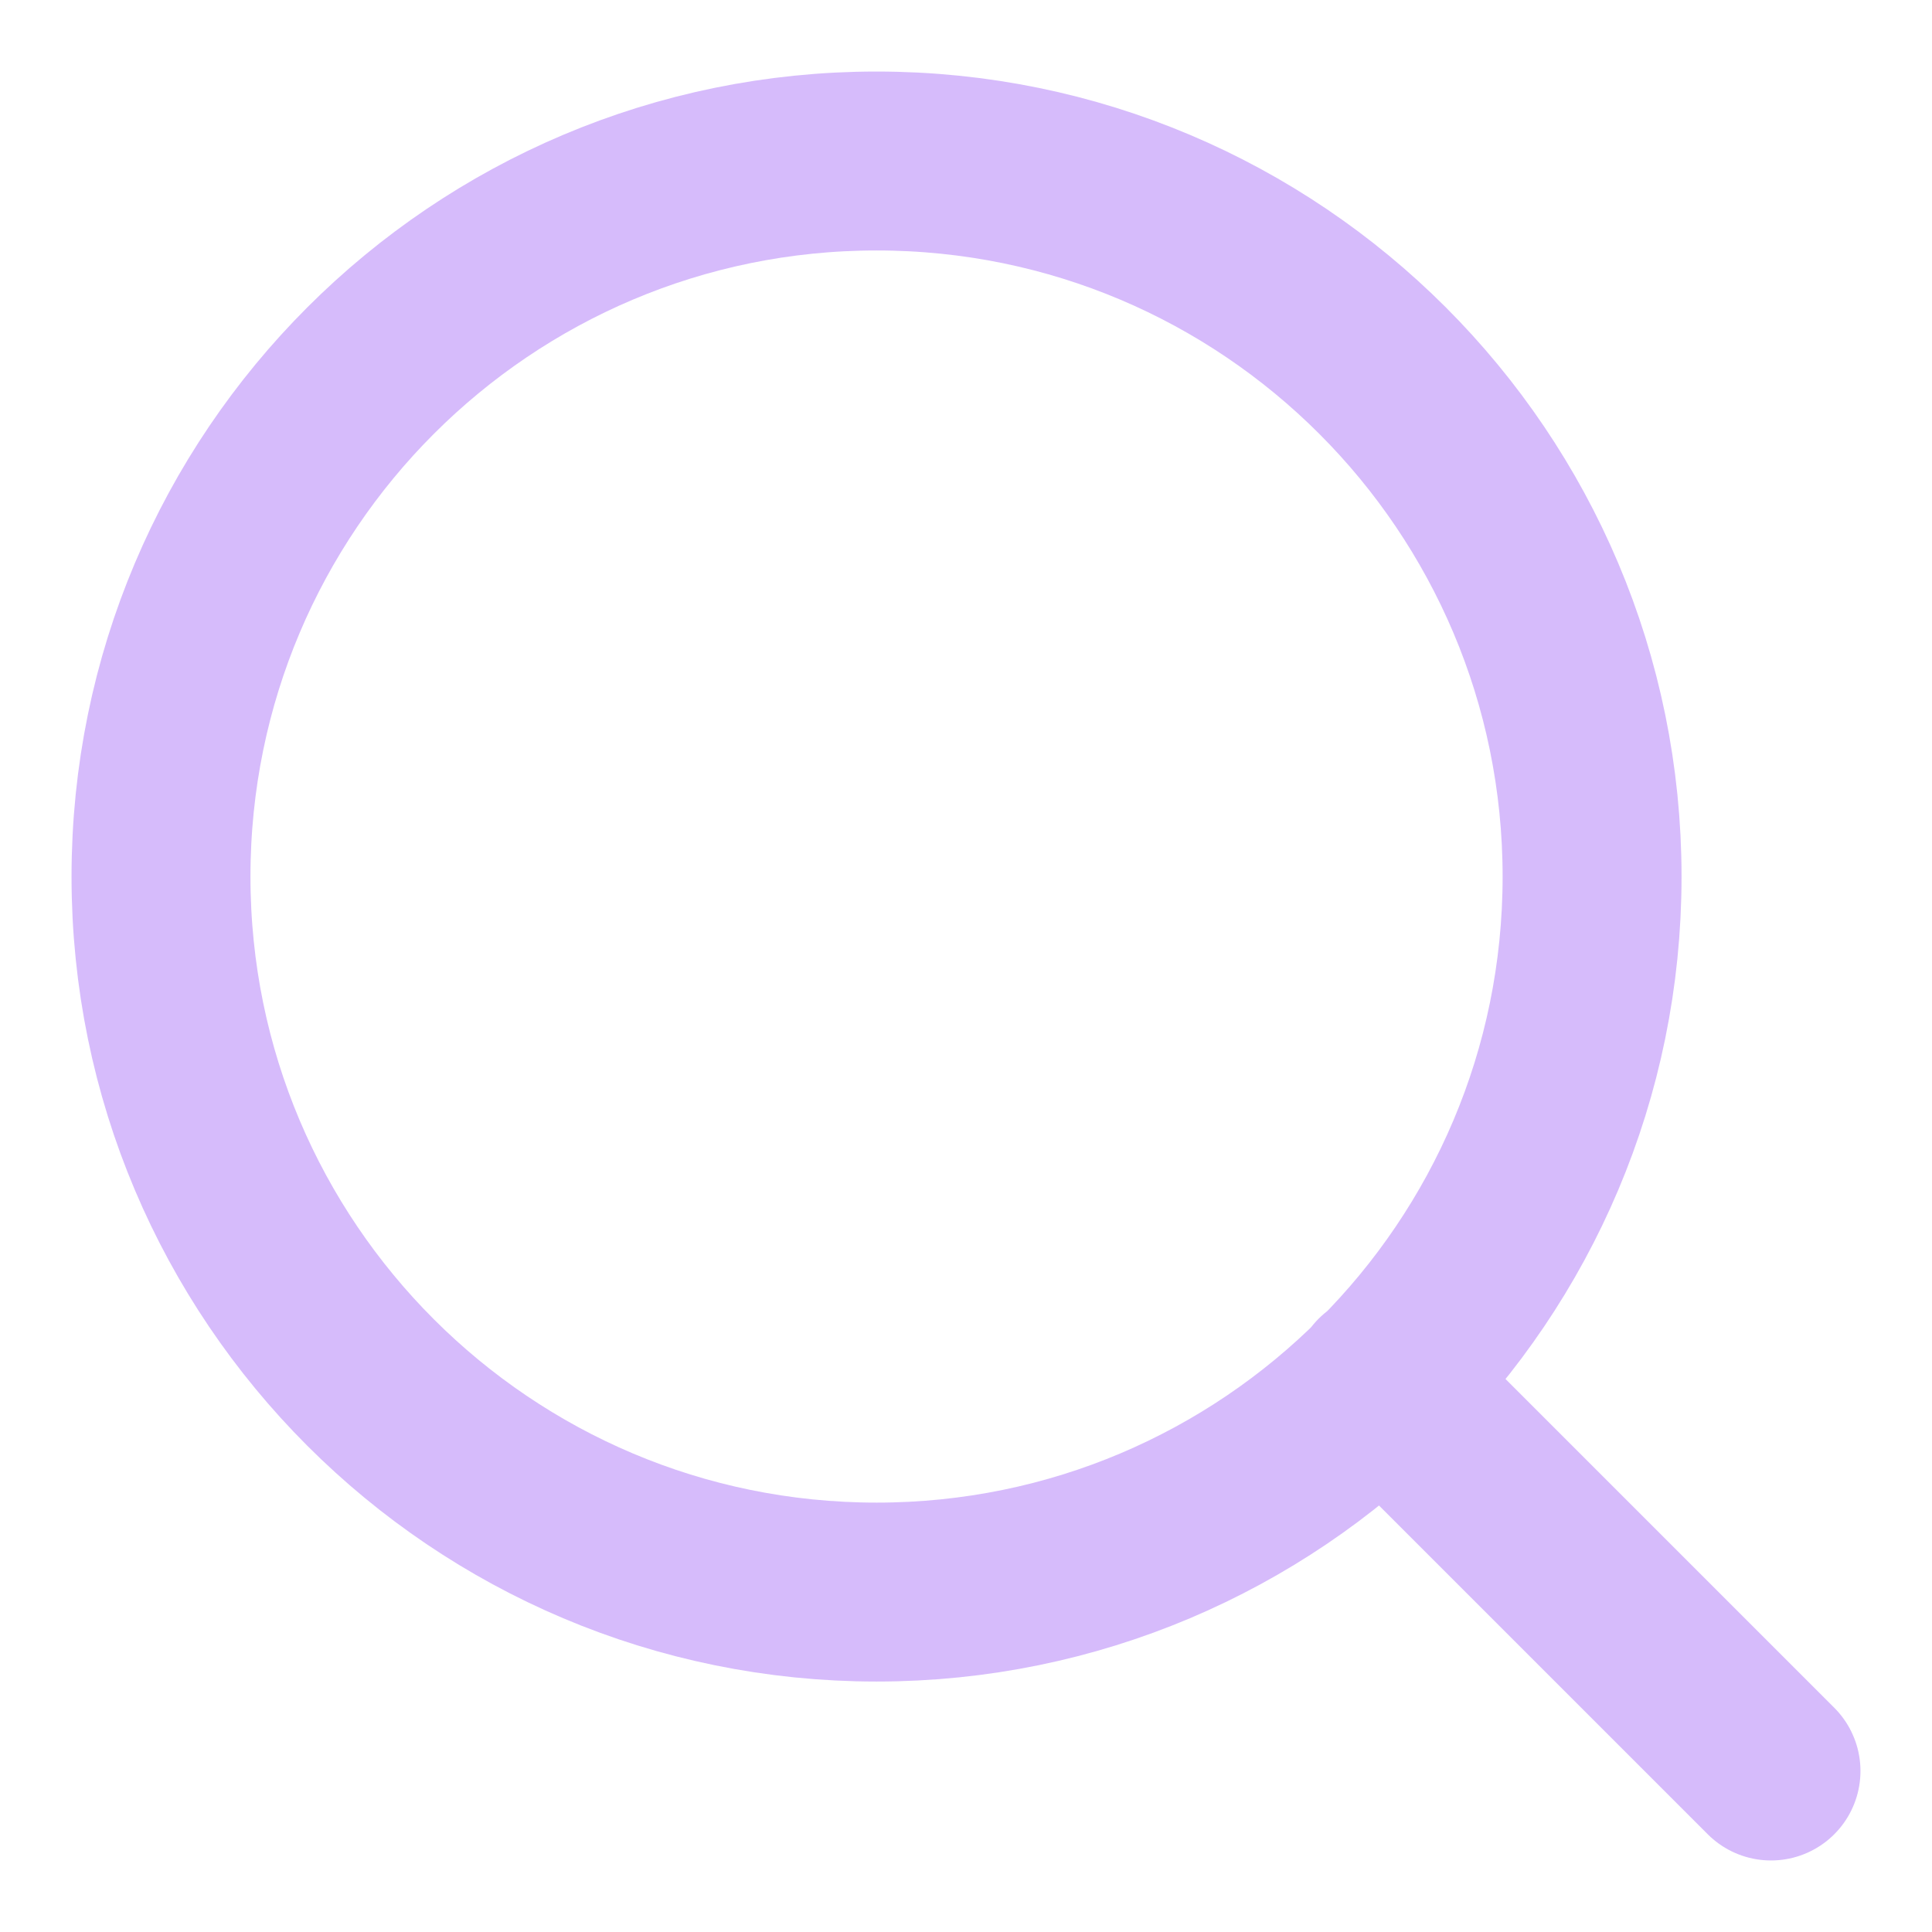
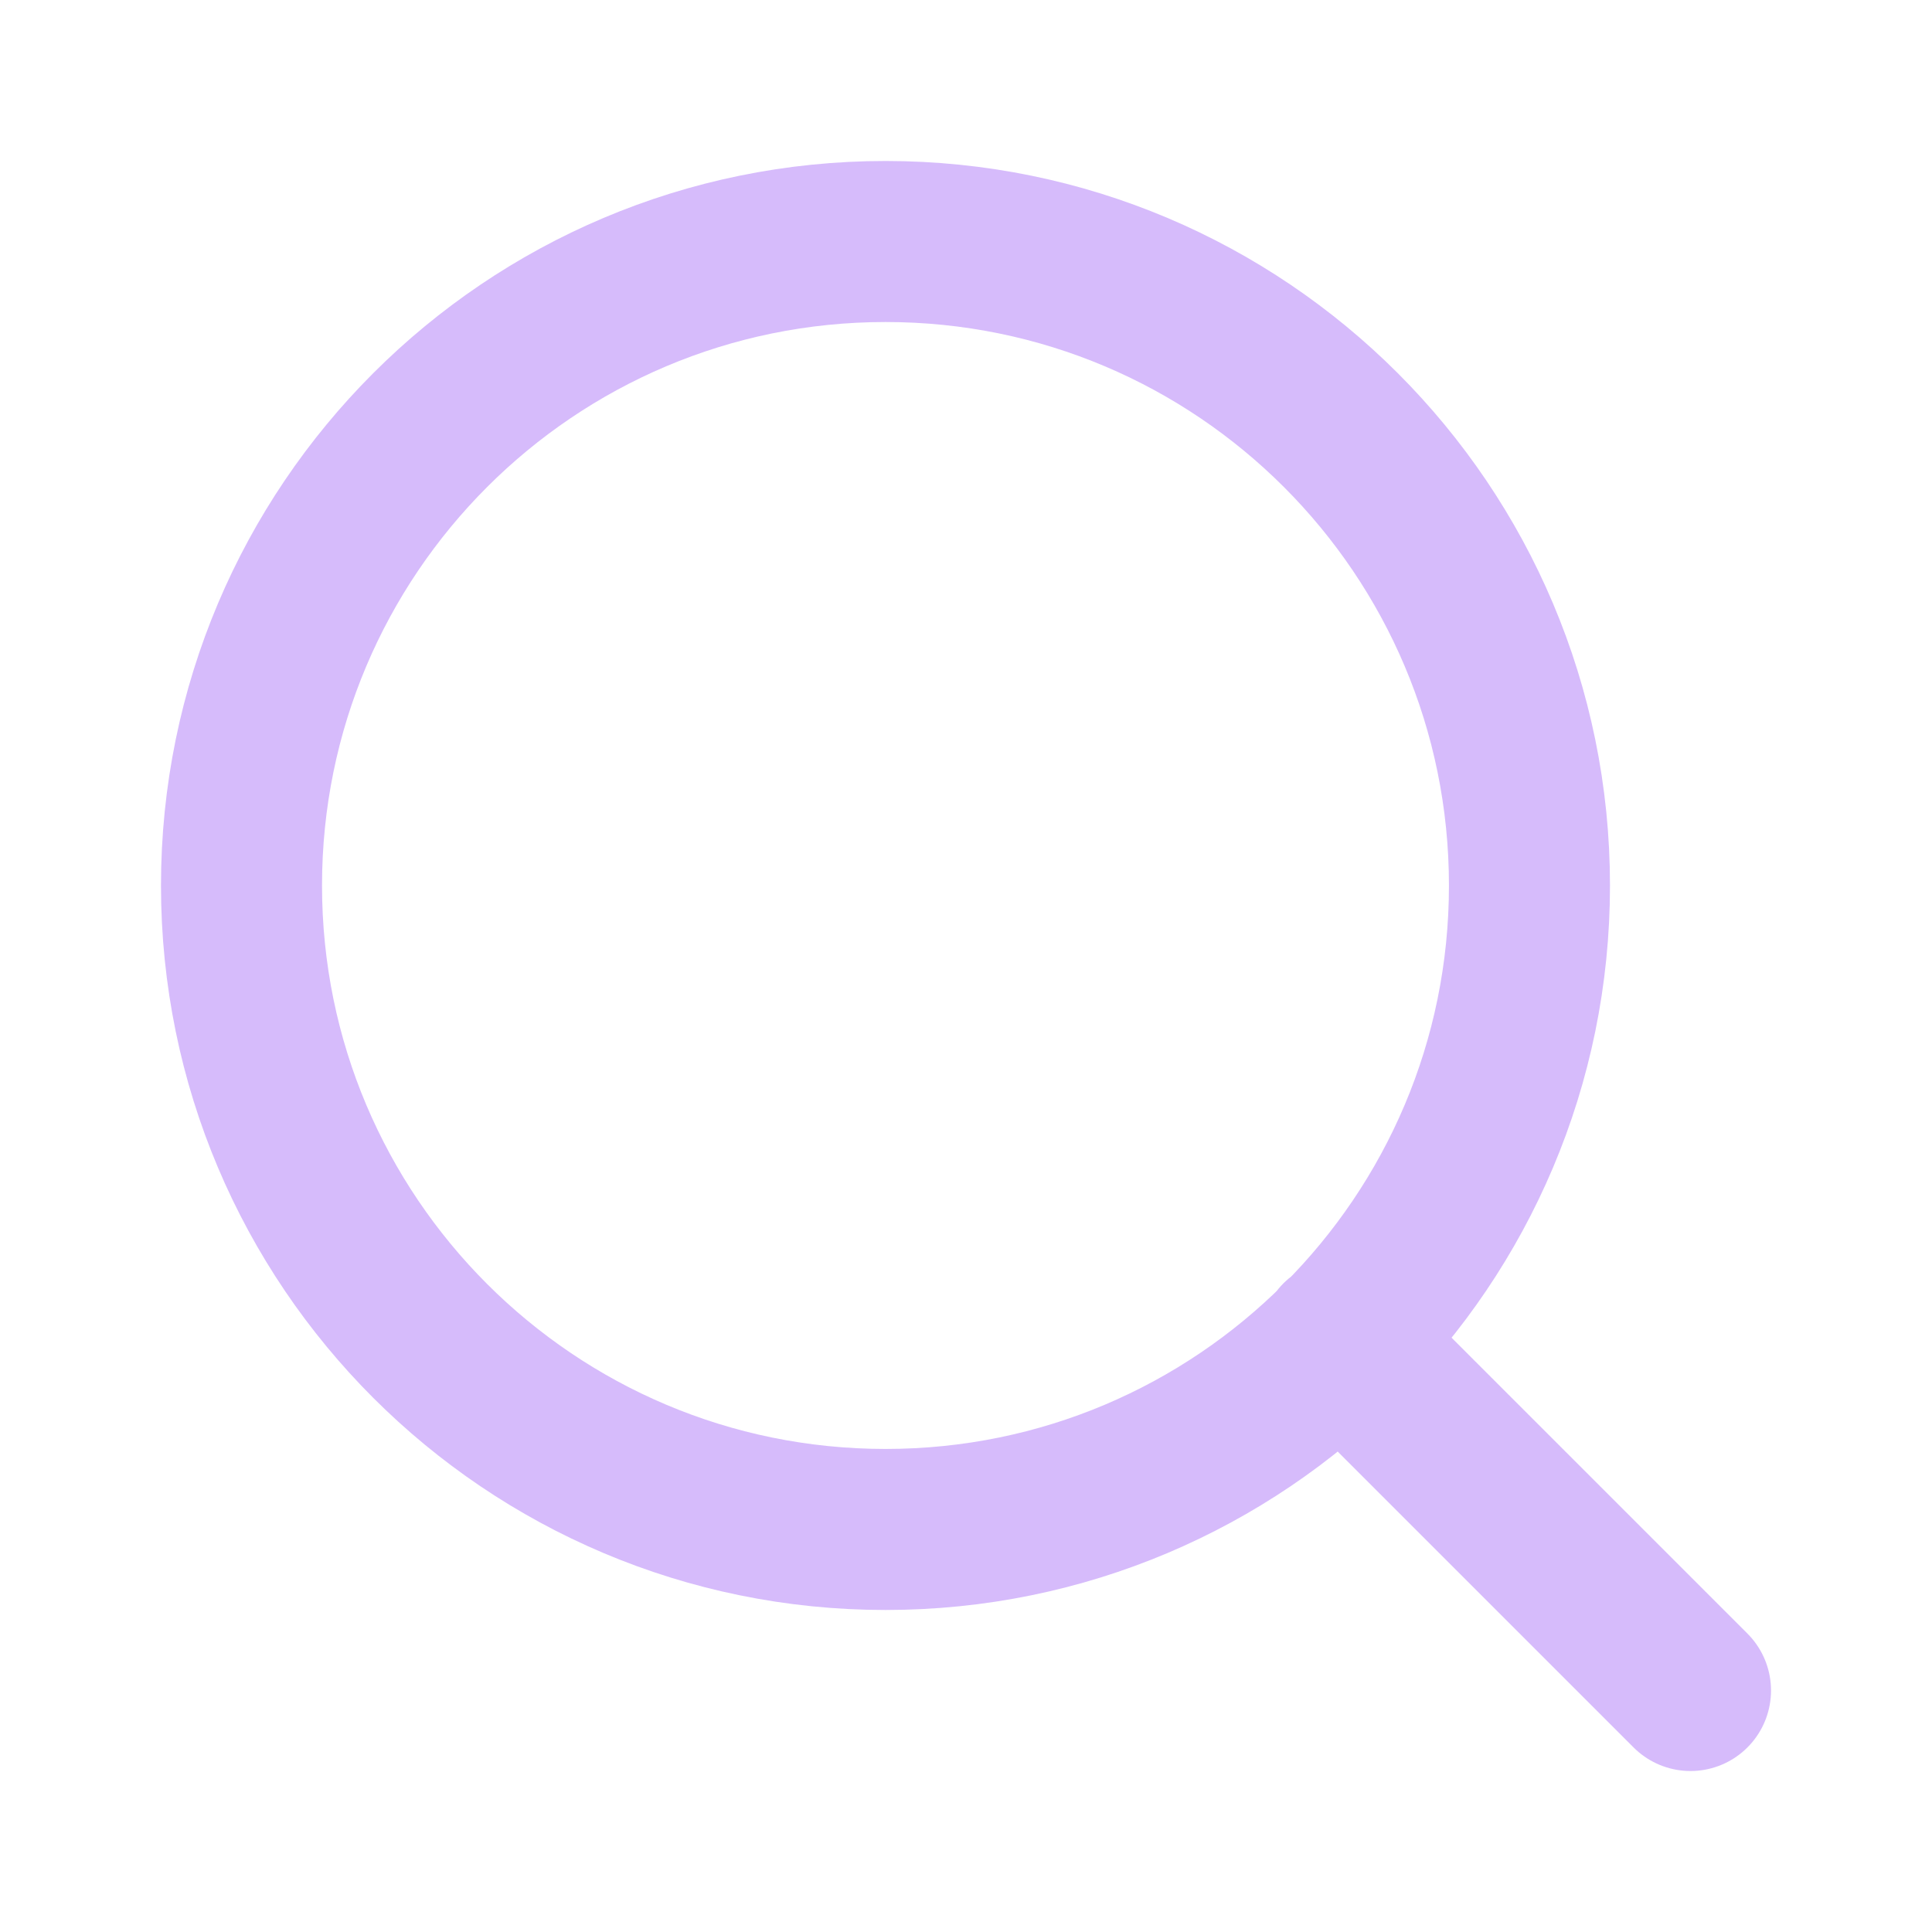
- <svg xmlns="http://www.w3.org/2000/svg" width="18" height="18" viewBox="0 0 18 18" fill="none">
-   <path d="M16.5 16.5L12.875 12.875M14.833 8.167C14.833 11.849 11.849 14.833 8.167 14.833C4.485 14.833 1.5 11.849 1.5 8.167C1.5 4.485 4.485 1.5 8.167 1.5C11.849 1.5 14.833 4.485 14.833 8.167Z" stroke="#D6BBFB" stroke-width="1.667" stroke-linecap="round" stroke-linejoin="round" />
+ <svg xmlns="http://www.w3.org/2000/svg" width="20" height="20" viewBox="0 0 20 20" fill="none">
+   <g id="search">
+     <path id="search-icon" d="M17.5 17.5L13.875 13.875M15.833 9.167C15.833 12.849 12.849 15.833 9.167 15.833C5.485 15.833 2.5 12.849 2.5 9.167C2.5 5.485 5.485 2.5 9.167 2.5C12.849 2.5 15.833 5.485 15.833 9.167Z" stroke="#D6BBFB" stroke-width="1.667" stroke-linecap="round" stroke-linejoin="round" />
+   </g>
</svg>
